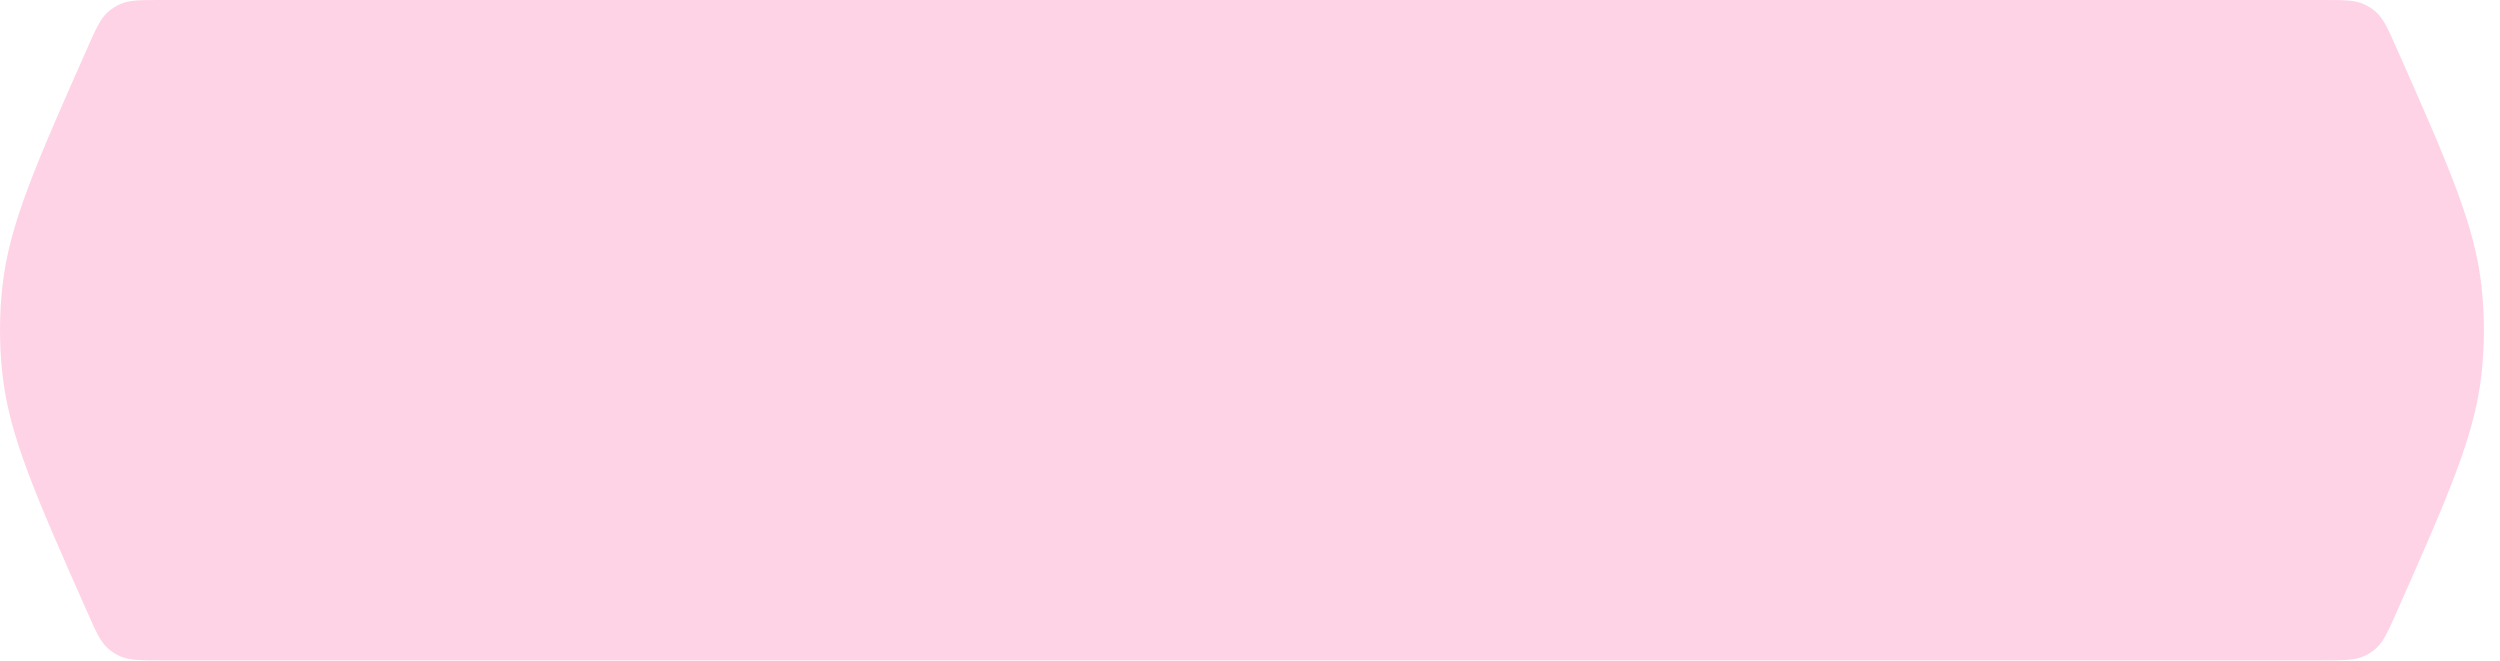
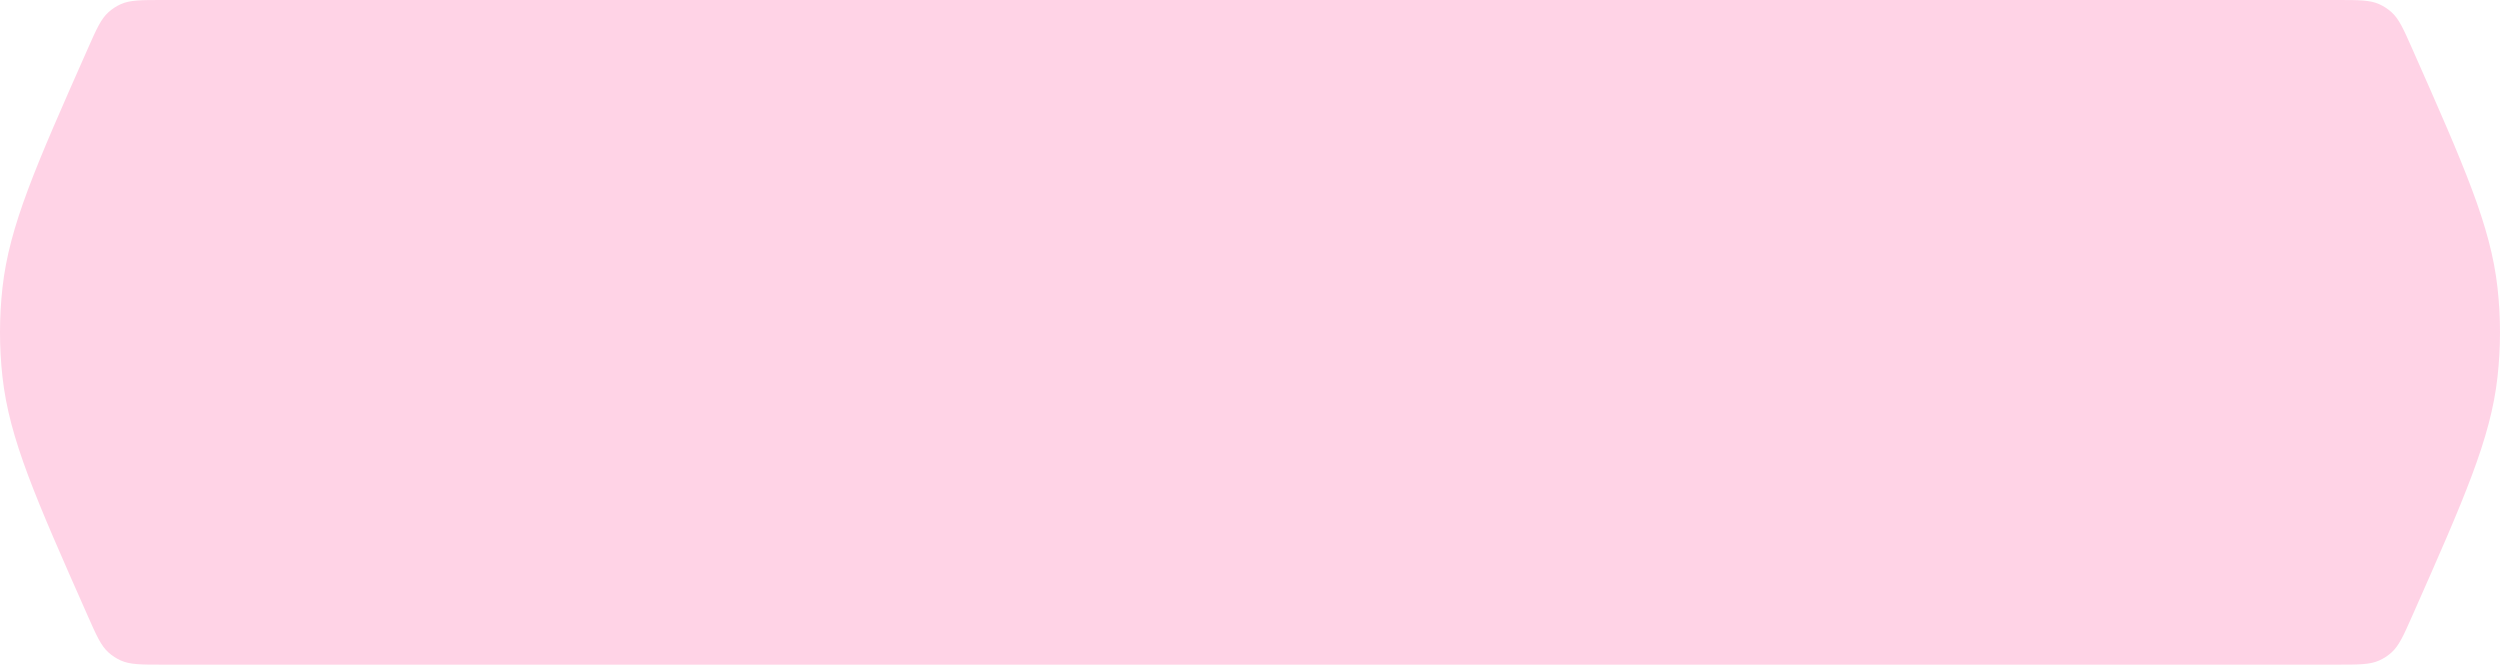
- <svg xmlns="http://www.w3.org/2000/svg" width="106" height="28" viewBox="0 0 106 28" fill="none">
-   <path d="M6.864 28H98.454C99.378 28 99.84 28 100.232 27.823C100.419 27.739 100.591 27.627 100.744 27.49C101.065 27.203 101.252 26.78 101.626 25.935C103.825 20.967 104.924 18.483 105.214 15.877C105.353 14.63 105.353 13.37 105.214 12.123C104.924 9.517 103.825 7.033 101.626 2.065C101.252 1.22 101.065 0.797 100.744 0.51C100.591 0.373 100.419 0.261 100.232 0.177C99.84 0 99.378 0 98.454 0H6.864C5.94 0 5.478 0 5.085 0.177C4.899 0.261 4.726 0.373 4.574 0.51C4.253 0.797 4.066 1.22 3.692 2.065C1.493 7.033 0.394 9.517 0.104 12.123C-0.035 13.37 -0.035 14.63 0.104 15.877C0.394 18.483 1.493 20.967 3.692 25.935C4.066 26.78 4.253 27.203 4.574 27.49C4.726 27.627 4.899 27.739 5.085 27.823C5.478 28 5.94 28 6.864 28Z" fill="#FFD3E6" />
+ <svg xmlns="http://www.w3.org/2000/svg" preserveAspectRatio="none" width="118.596" height="31.53" viewBox="0 0 118.596 31.53" fill="none">
+   <path id="Vector 8504" d="M7.73 31.53H110.866C111.907 31.53 112.427 31.53 112.869 31.331C113.079 31.236 113.273 31.11 113.445 30.956C113.806 30.633 114.017 30.157 114.438 29.205L114.438 29.205C116.914 23.611 118.152 20.814 118.478 17.879C118.635 16.474 118.635 15.056 118.478 13.651C118.152 10.716 116.914 7.919 114.438 2.325L114.438 2.325C114.017 1.373 113.806 0.897 113.445 0.574C113.273 0.421 113.079 0.294 112.869 0.199C112.427 0 111.907 0 110.866 0H7.73C6.689 0 6.168 0 5.727 0.199C5.517 0.294 5.322 0.421 5.151 0.574C4.79 0.897 4.579 1.373 4.158 2.325L4.158 2.325C1.681 7.919 0.443 10.716 0.117 13.651C-0.039 15.056 -0.039 16.474 0.117 17.879C0.443 20.814 1.681 23.611 4.158 29.205L4.158 29.205C4.579 30.157 4.79 30.633 5.151 30.956C5.322 31.11 5.517 31.236 5.727 31.331C6.168 31.53 6.689 31.53 7.73 31.53Z" fill="#FFD3E6" />
</svg>
